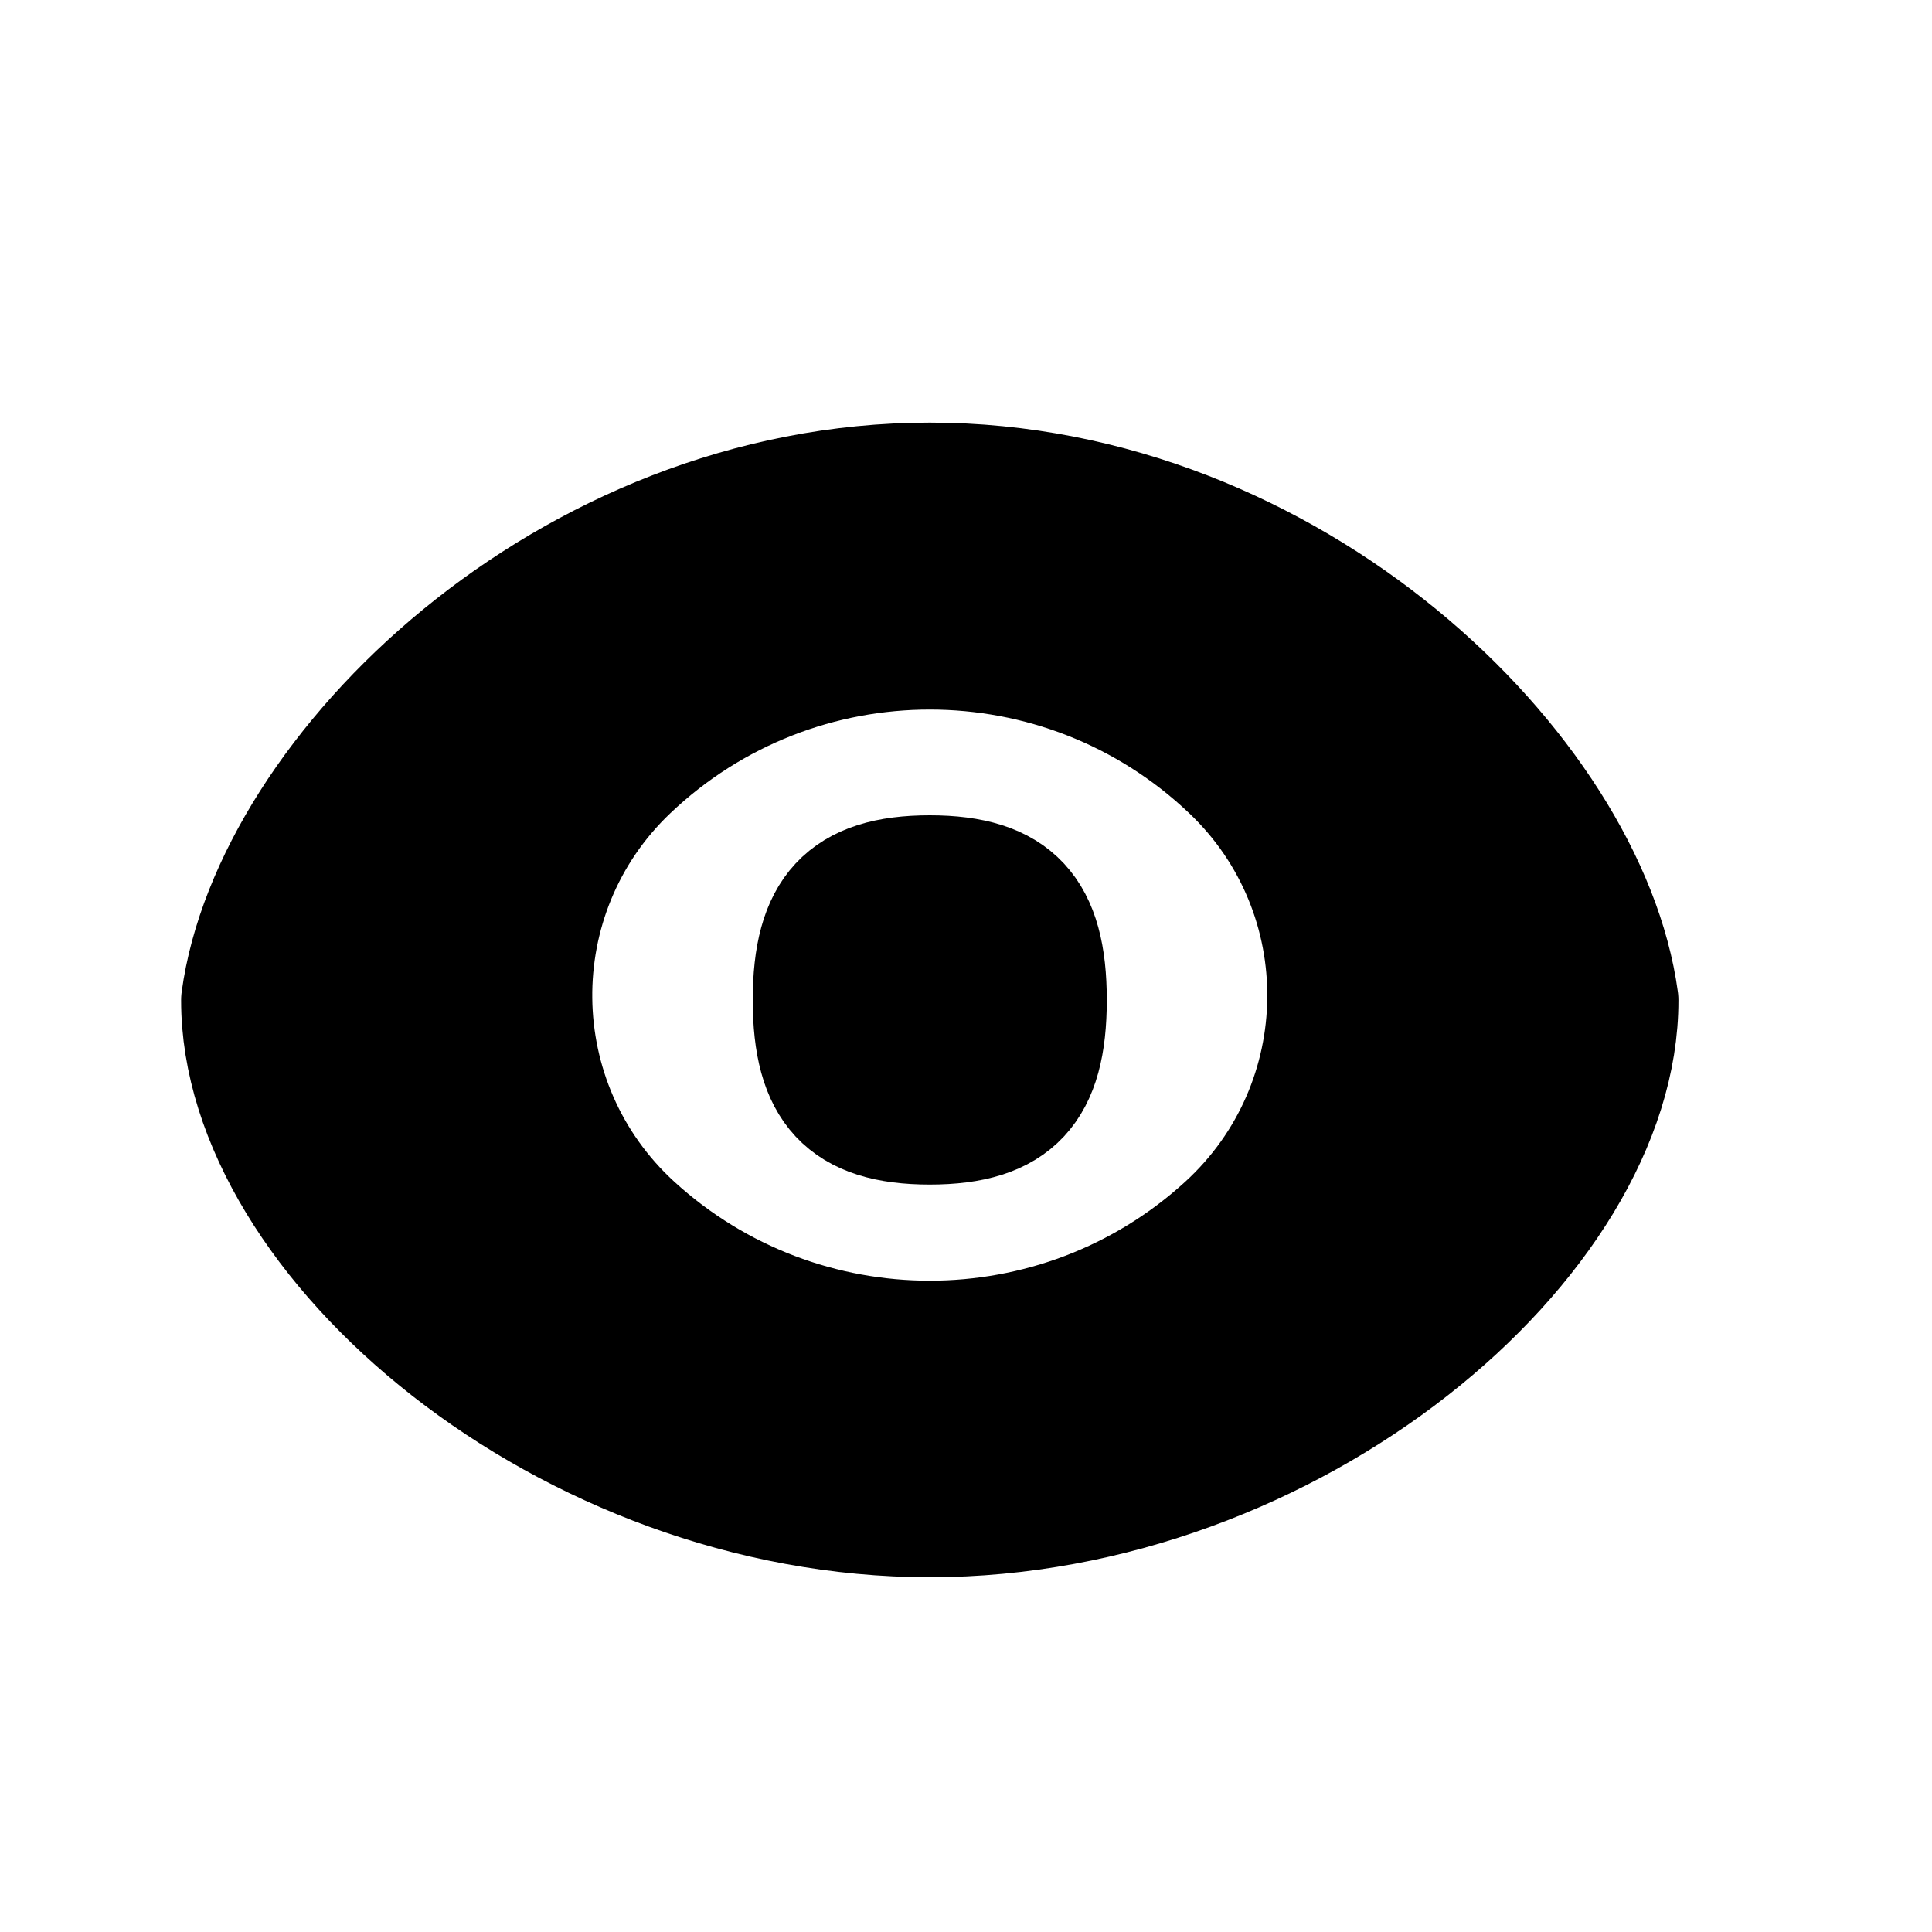
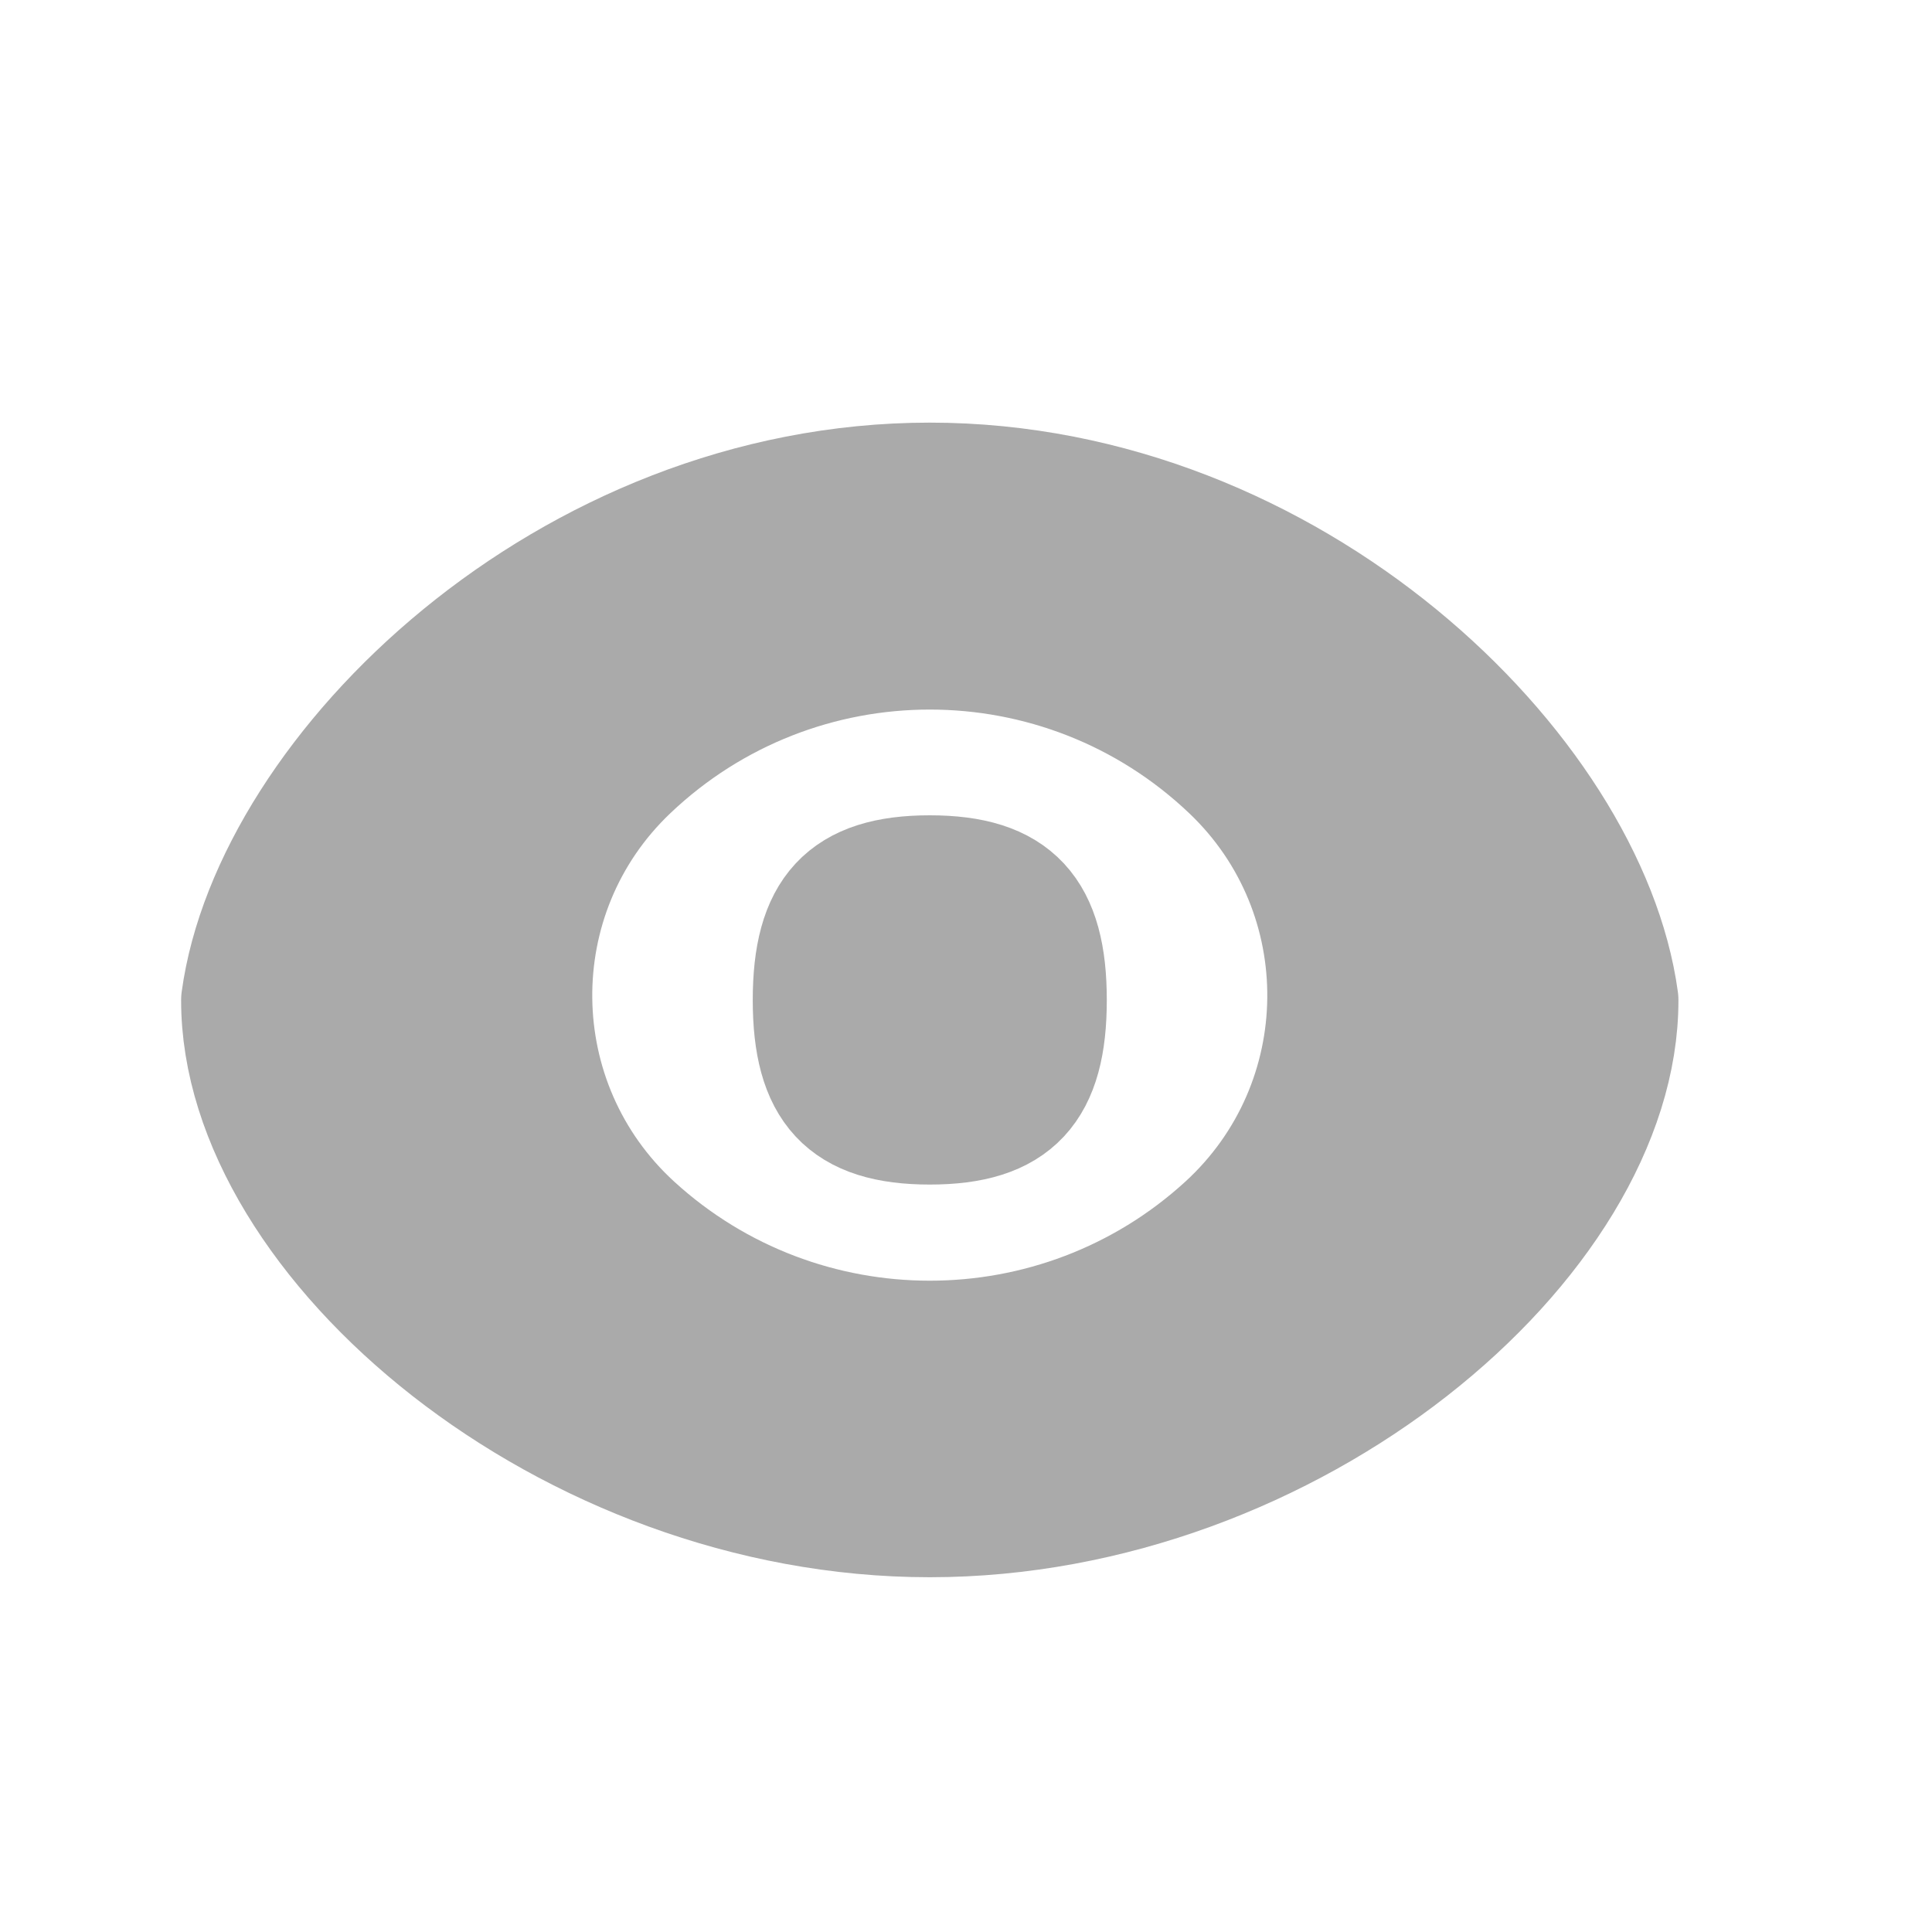
<svg xmlns="http://www.w3.org/2000/svg" width="24" height="24" viewBox="0 0 24 24" fill="none">
-   <path d="M11.55 13.965C12.599 13.965 12.999 13.523 12.999 12.423C12.999 11.323 12.599 10.878 11.55 10.878C10.501 10.878 10.101 11.323 10.101 12.423C10.101 13.523 10.501 13.965 11.55 13.965Z" fill="black" />
-   <path fill-rule="evenodd" clip-rule="evenodd" d="M20.1 12.423C20.106 15.401 16.05 18.843 11.55 18.843C7.05 18.843 2.994 15.401 3 12.423C3.384 9.594 7.05 6 11.55 6C16.05 6 19.716 9.594 20.1 12.423ZM7.869 15.232C6.212 13.715 6.182 11.108 7.809 9.56C9.905 7.566 13.195 7.566 15.291 9.56C16.918 11.108 16.888 13.715 15.231 15.232C13.15 17.135 9.95 17.135 7.869 15.232Z" fill="black" />
-   <path d="M11.55 13.965C12.599 13.965 12.999 13.523 12.999 12.423C12.999 11.323 12.599 10.878 11.55 10.878C10.501 10.878 10.101 11.323 10.101 12.423C10.101 13.523 10.501 13.965 11.55 13.965Z" stroke="black" stroke-width="1.5" stroke-linecap="round" stroke-linejoin="round" />
-   <path fill-rule="evenodd" clip-rule="evenodd" d="M20.1 12.423C20.106 15.401 16.05 18.843 11.55 18.843C7.05 18.843 2.994 15.401 3 12.423C3.384 9.594 7.05 6 11.55 6C16.05 6 19.716 9.594 20.1 12.423ZM7.869 15.232C6.212 13.715 6.182 11.108 7.809 9.56C9.905 7.566 13.195 7.566 15.291 9.56C16.918 11.108 16.888 13.715 15.231 15.232C13.15 17.135 9.95 17.135 7.869 15.232Z" stroke="black" stroke-width="1.5" stroke-linecap="round" stroke-linejoin="round" />
+   <path d="M11.55 13.965C12.599 13.965 12.999 13.523 12.999 12.423C12.999 11.323 12.599 10.878 11.55 10.878C10.501 10.878 10.101 11.323 10.101 12.423C10.101 13.523 10.501 13.965 11.55 13.965Z" fill="#AAAAAA" />
+   <path fill-rule="evenodd" clip-rule="evenodd" d="M20.1 12.423C20.106 15.401 16.05 18.843 11.55 18.843C7.05 18.843 2.994 15.401 3 12.423C3.384 9.594 7.05 6 11.55 6C16.05 6 19.716 9.594 20.1 12.423ZM7.869 15.232C6.212 13.715 6.182 11.108 7.809 9.56C9.905 7.566 13.195 7.566 15.291 9.56C16.918 11.108 16.888 13.715 15.231 15.232C13.15 17.135 9.95 17.135 7.869 15.232Z" fill="#AAAAAA" />
+   <path d="M11.55 13.965C12.599 13.965 12.999 13.523 12.999 12.423C12.999 11.323 12.599 10.878 11.55 10.878C10.501 10.878 10.101 11.323 10.101 12.423C10.101 13.523 10.501 13.965 11.55 13.965Z" stroke="#AAAAAA" stroke-width="1.5" stroke-linecap="round" stroke-linejoin="round" />
+   <path fill-rule="evenodd" clip-rule="evenodd" d="M20.1 12.423C20.106 15.401 16.05 18.843 11.55 18.843C7.05 18.843 2.994 15.401 3 12.423C3.384 9.594 7.05 6 11.55 6C16.05 6 19.716 9.594 20.1 12.423ZM7.869 15.232C6.212 13.715 6.182 11.108 7.809 9.56C9.905 7.566 13.195 7.566 15.291 9.56C16.918 11.108 16.888 13.715 15.231 15.232C13.15 17.135 9.95 17.135 7.869 15.232Z" stroke="#AAAAAA" stroke-width="1.5" stroke-linecap="round" stroke-linejoin="round" />
</svg>
